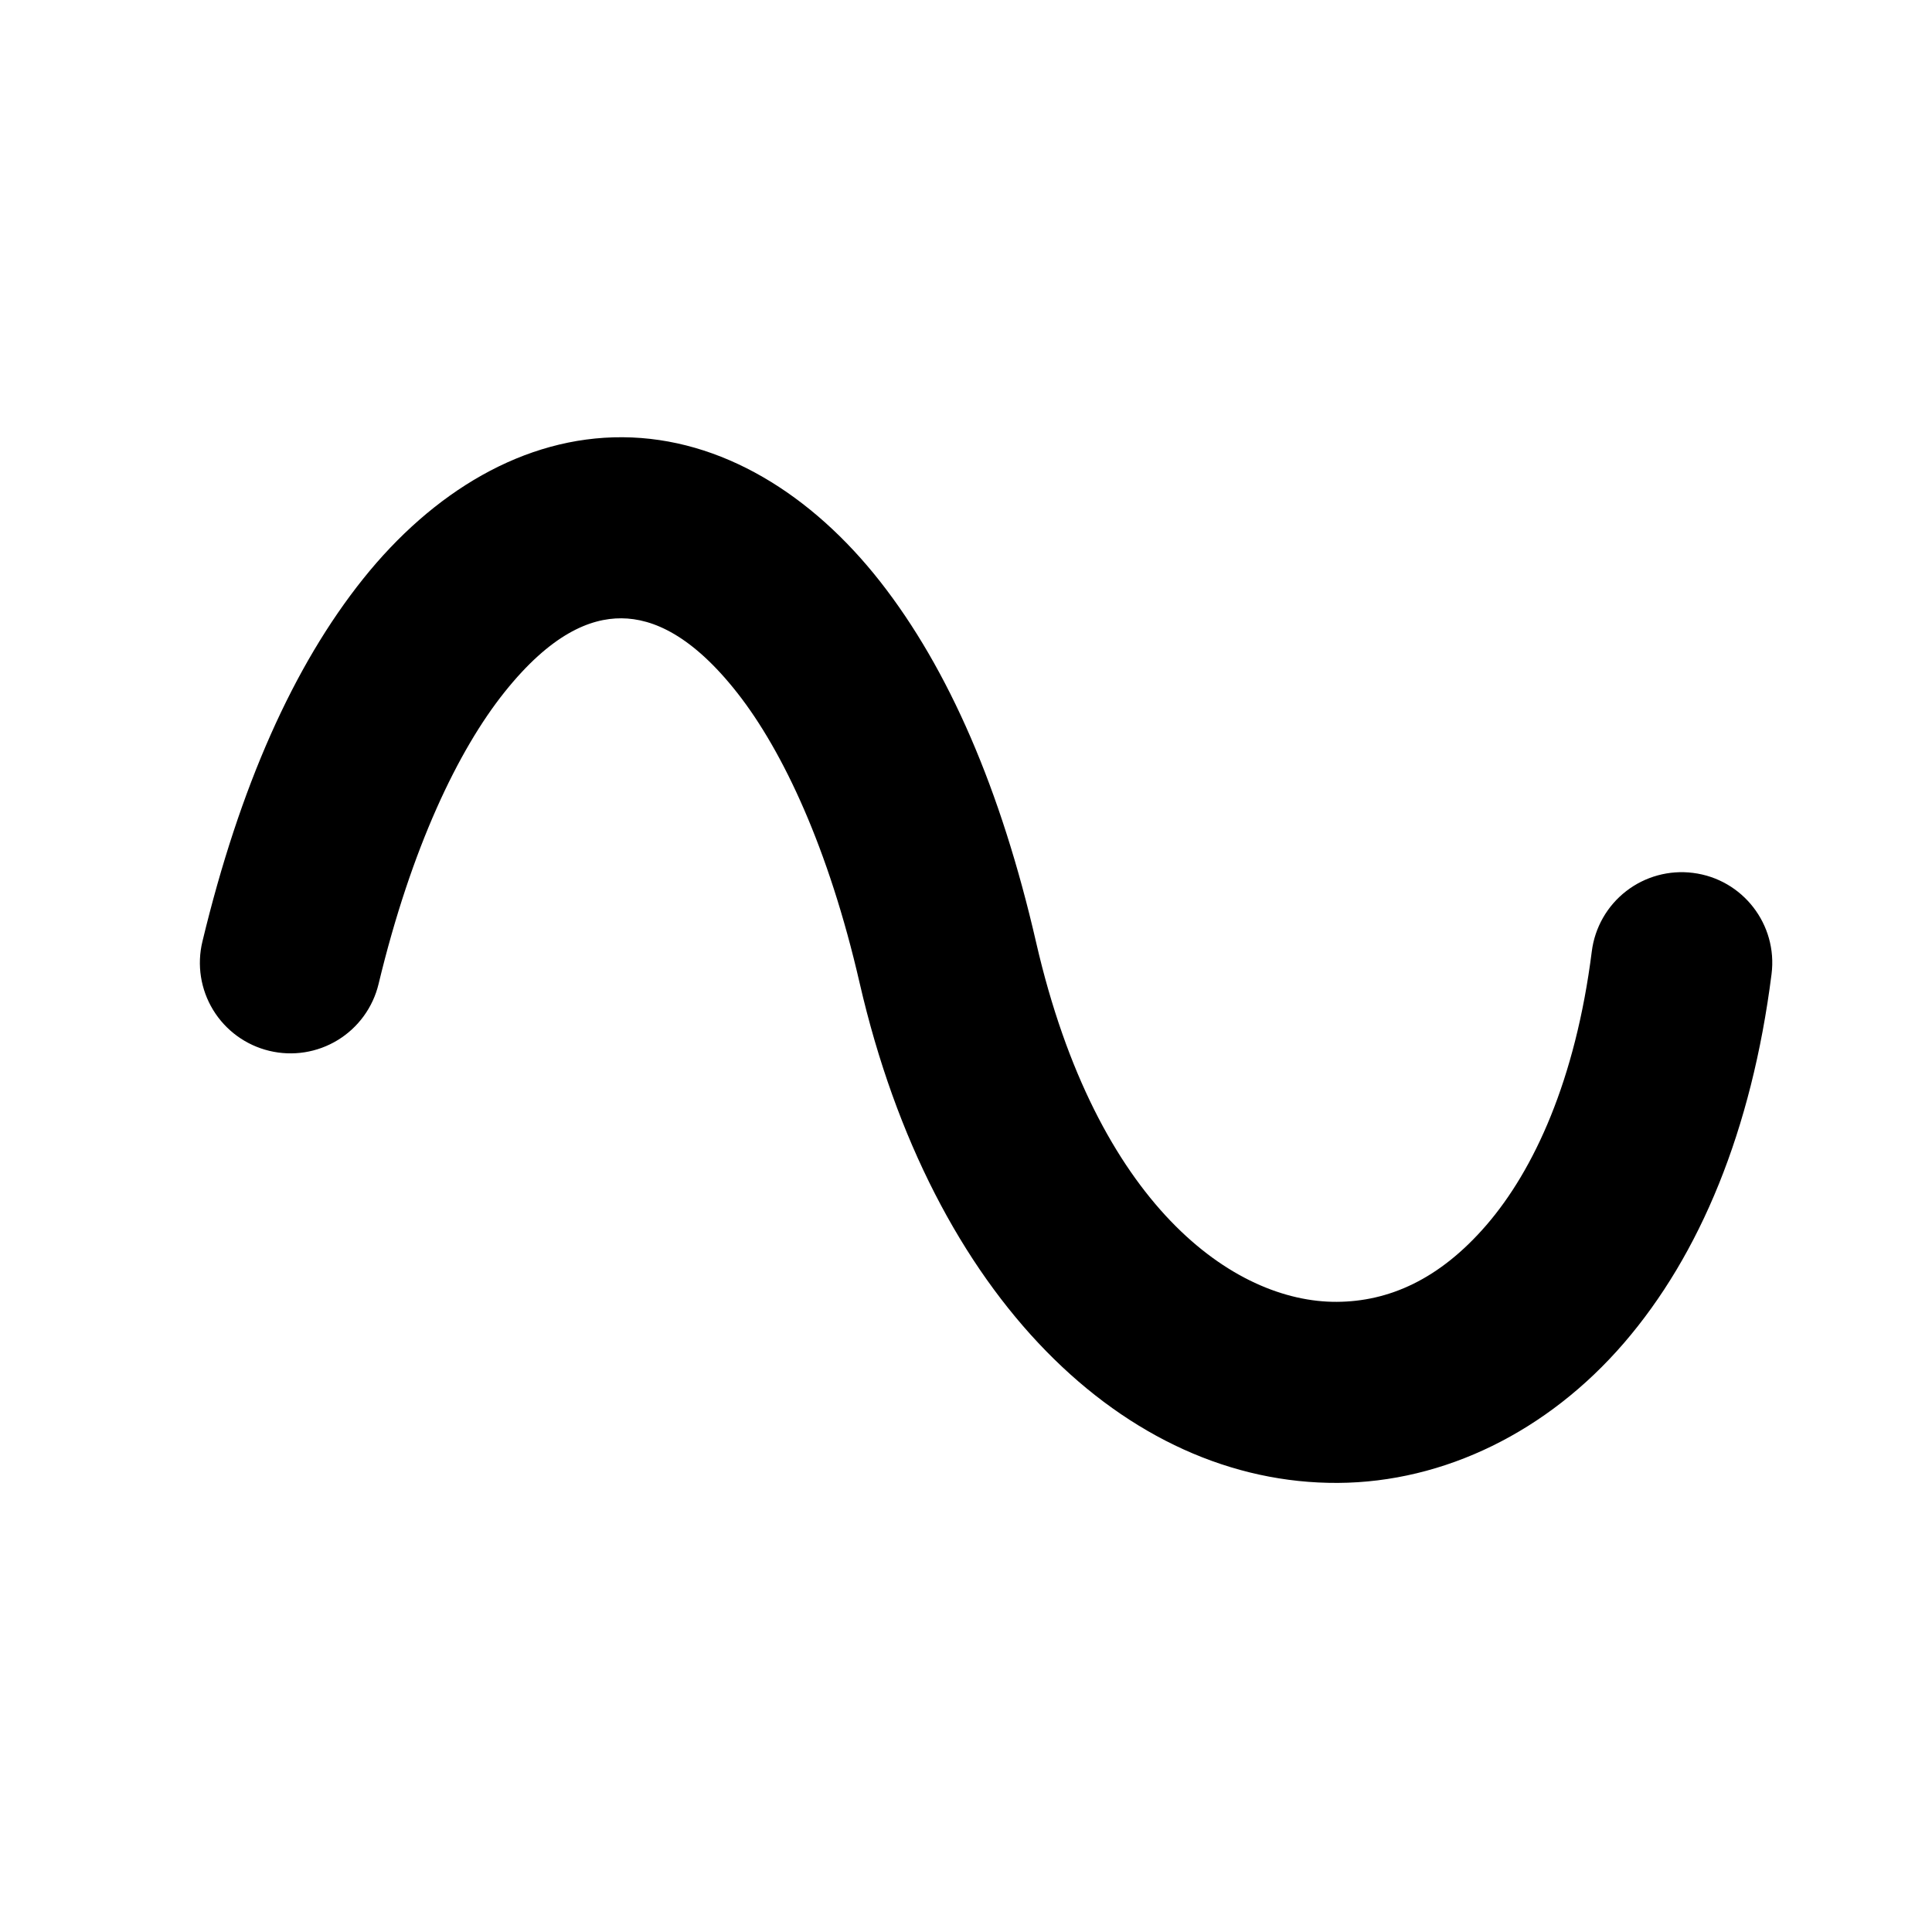
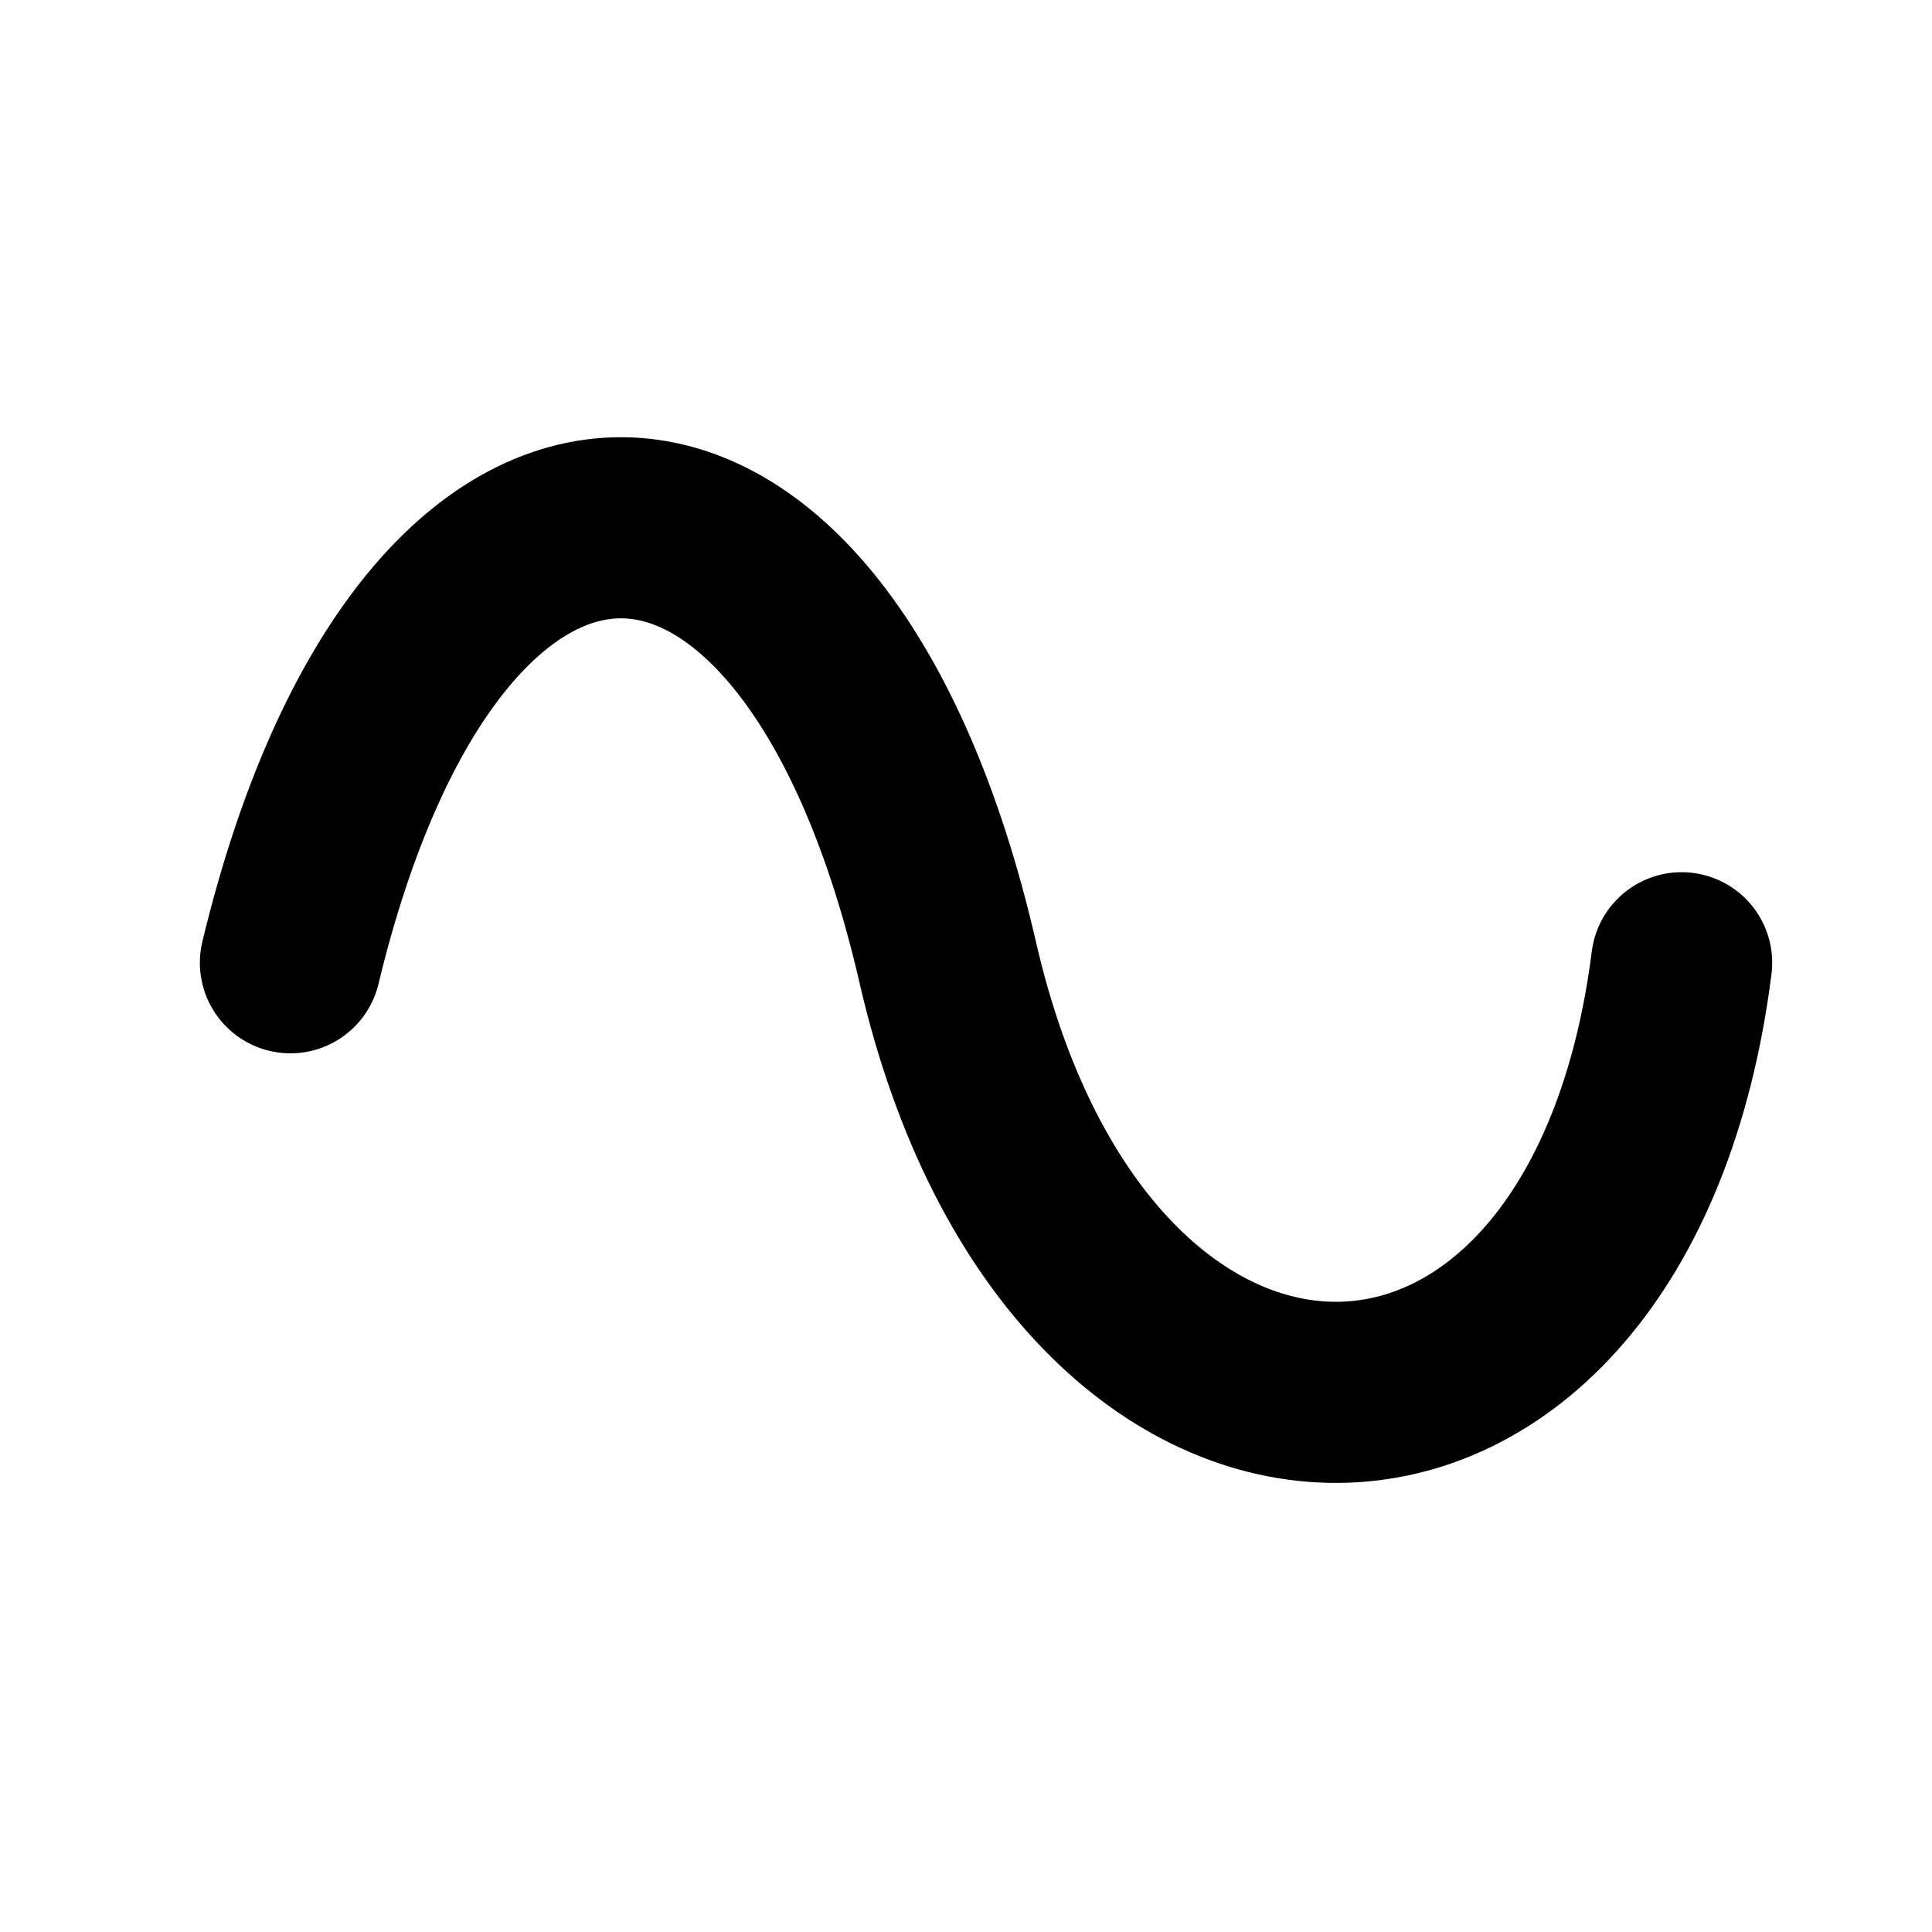
<svg xmlns="http://www.w3.org/2000/svg" width="33.867mm" height="33.867mm" viewBox="0 0 33.867 33.867" version="1.1" id="svg8">
  <defs id="defs2" />
  <g id="layer1" transform="translate(-103.9638,-103.3354)">
-     <path style="color:#000000;font-style:normal;font-variant:normal;font-weight:normal;font-stretch:normal;font-size:medium;line-height:normal;font-family:sans-serif;font-variant-ligatures:normal;font-variant-position:normal;font-variant-caps:normal;font-variant-numeric:normal;font-variant-alternates:normal;font-variant-east-asian:normal;font-feature-settings:normal;font-variation-settings:normal;text-indent:0;text-align:start;text-decoration:none;text-decoration-line:none;text-decoration-style:solid;text-decoration-color:#000000;letter-spacing:normal;word-spacing:normal;text-transform:none;writing-mode:lr-tb;direction:ltr;text-orientation:mixed;dominant-baseline:auto;baseline-shift:baseline;text-anchor:start;white-space:normal;shape-padding:0;shape-margin:0;inline-size:0;clip-rule:nonzero;display:inline;overflow:visible;visibility:visible;isolation:auto;mix-blend-mode:normal;color-interpolation:sRGB;color-interpolation-filters:linearRGB;solid-color:#000000;solid-opacity:1;vector-effect:none;fill:#000000;fill-opacity:1;fill-rule:nonzero;stroke:none;stroke-width:3.175;stroke-linecap:round;stroke-linejoin:miter;stroke-miterlimit:4;stroke-dasharray:none;stroke-dashoffset:0;stroke-opacity:1;filter-blend-mode:normal;filter-gaussianBlur-deviation:0;color-rendering:auto;image-rendering:auto;shape-rendering:auto;text-rendering:auto;enable-background:accumulate;opacity:1" d="M 114.881 111 C 113.15 110.988 111.547 111.959 110.328 113.484 C 109.109 115.009 108.166 117.122 107.512 119.84 A 1.587 1.587 0 0 0 108.684 121.756 A 1.587 1.587 0 0 0 110.6 120.584 C 111.176 118.188 111.999 116.48 112.809 115.467 C 113.618 114.454 114.307 114.17 114.859 114.174 C 115.412 114.178 116.099 114.474 116.895 115.49 C 117.69 116.506 118.49 118.205 119.033 120.568 C 120.299 126.071 123.69 129.351 127.418 129.33 C 129.282 129.319 131.093 128.43 132.43 126.879 C 133.767 125.328 134.671 123.146 135.018 120.412 A 1.587 1.587 0 0 0 133.643 118.637 A 1.587 1.587 0 0 0 131.867 120.014 C 131.582 122.268 130.854 123.843 130.023 124.807 C 129.193 125.77 128.302 126.151 127.398 126.156 C 125.591 126.167 123.185 124.458 122.127 119.857 C 121.509 117.169 120.593 115.063 119.395 113.533 C 118.196 112.004 116.611 111.012 114.881 111 z " id="path4097" />
+     <path style="fill:none;stroke:#000000;stroke-width:3.175;stroke-linecap:round;stroke-linejoin:miter;stroke-miterlimit:4;stroke-dasharray:none;stroke-opacity:1" d="m 109.055,120.212 c 2.462,-10.229 9.201,-10.104 11.524,0 2.323,10.104 11.599,9.978 12.863,0" id="path871" />
  </g>
</svg>
